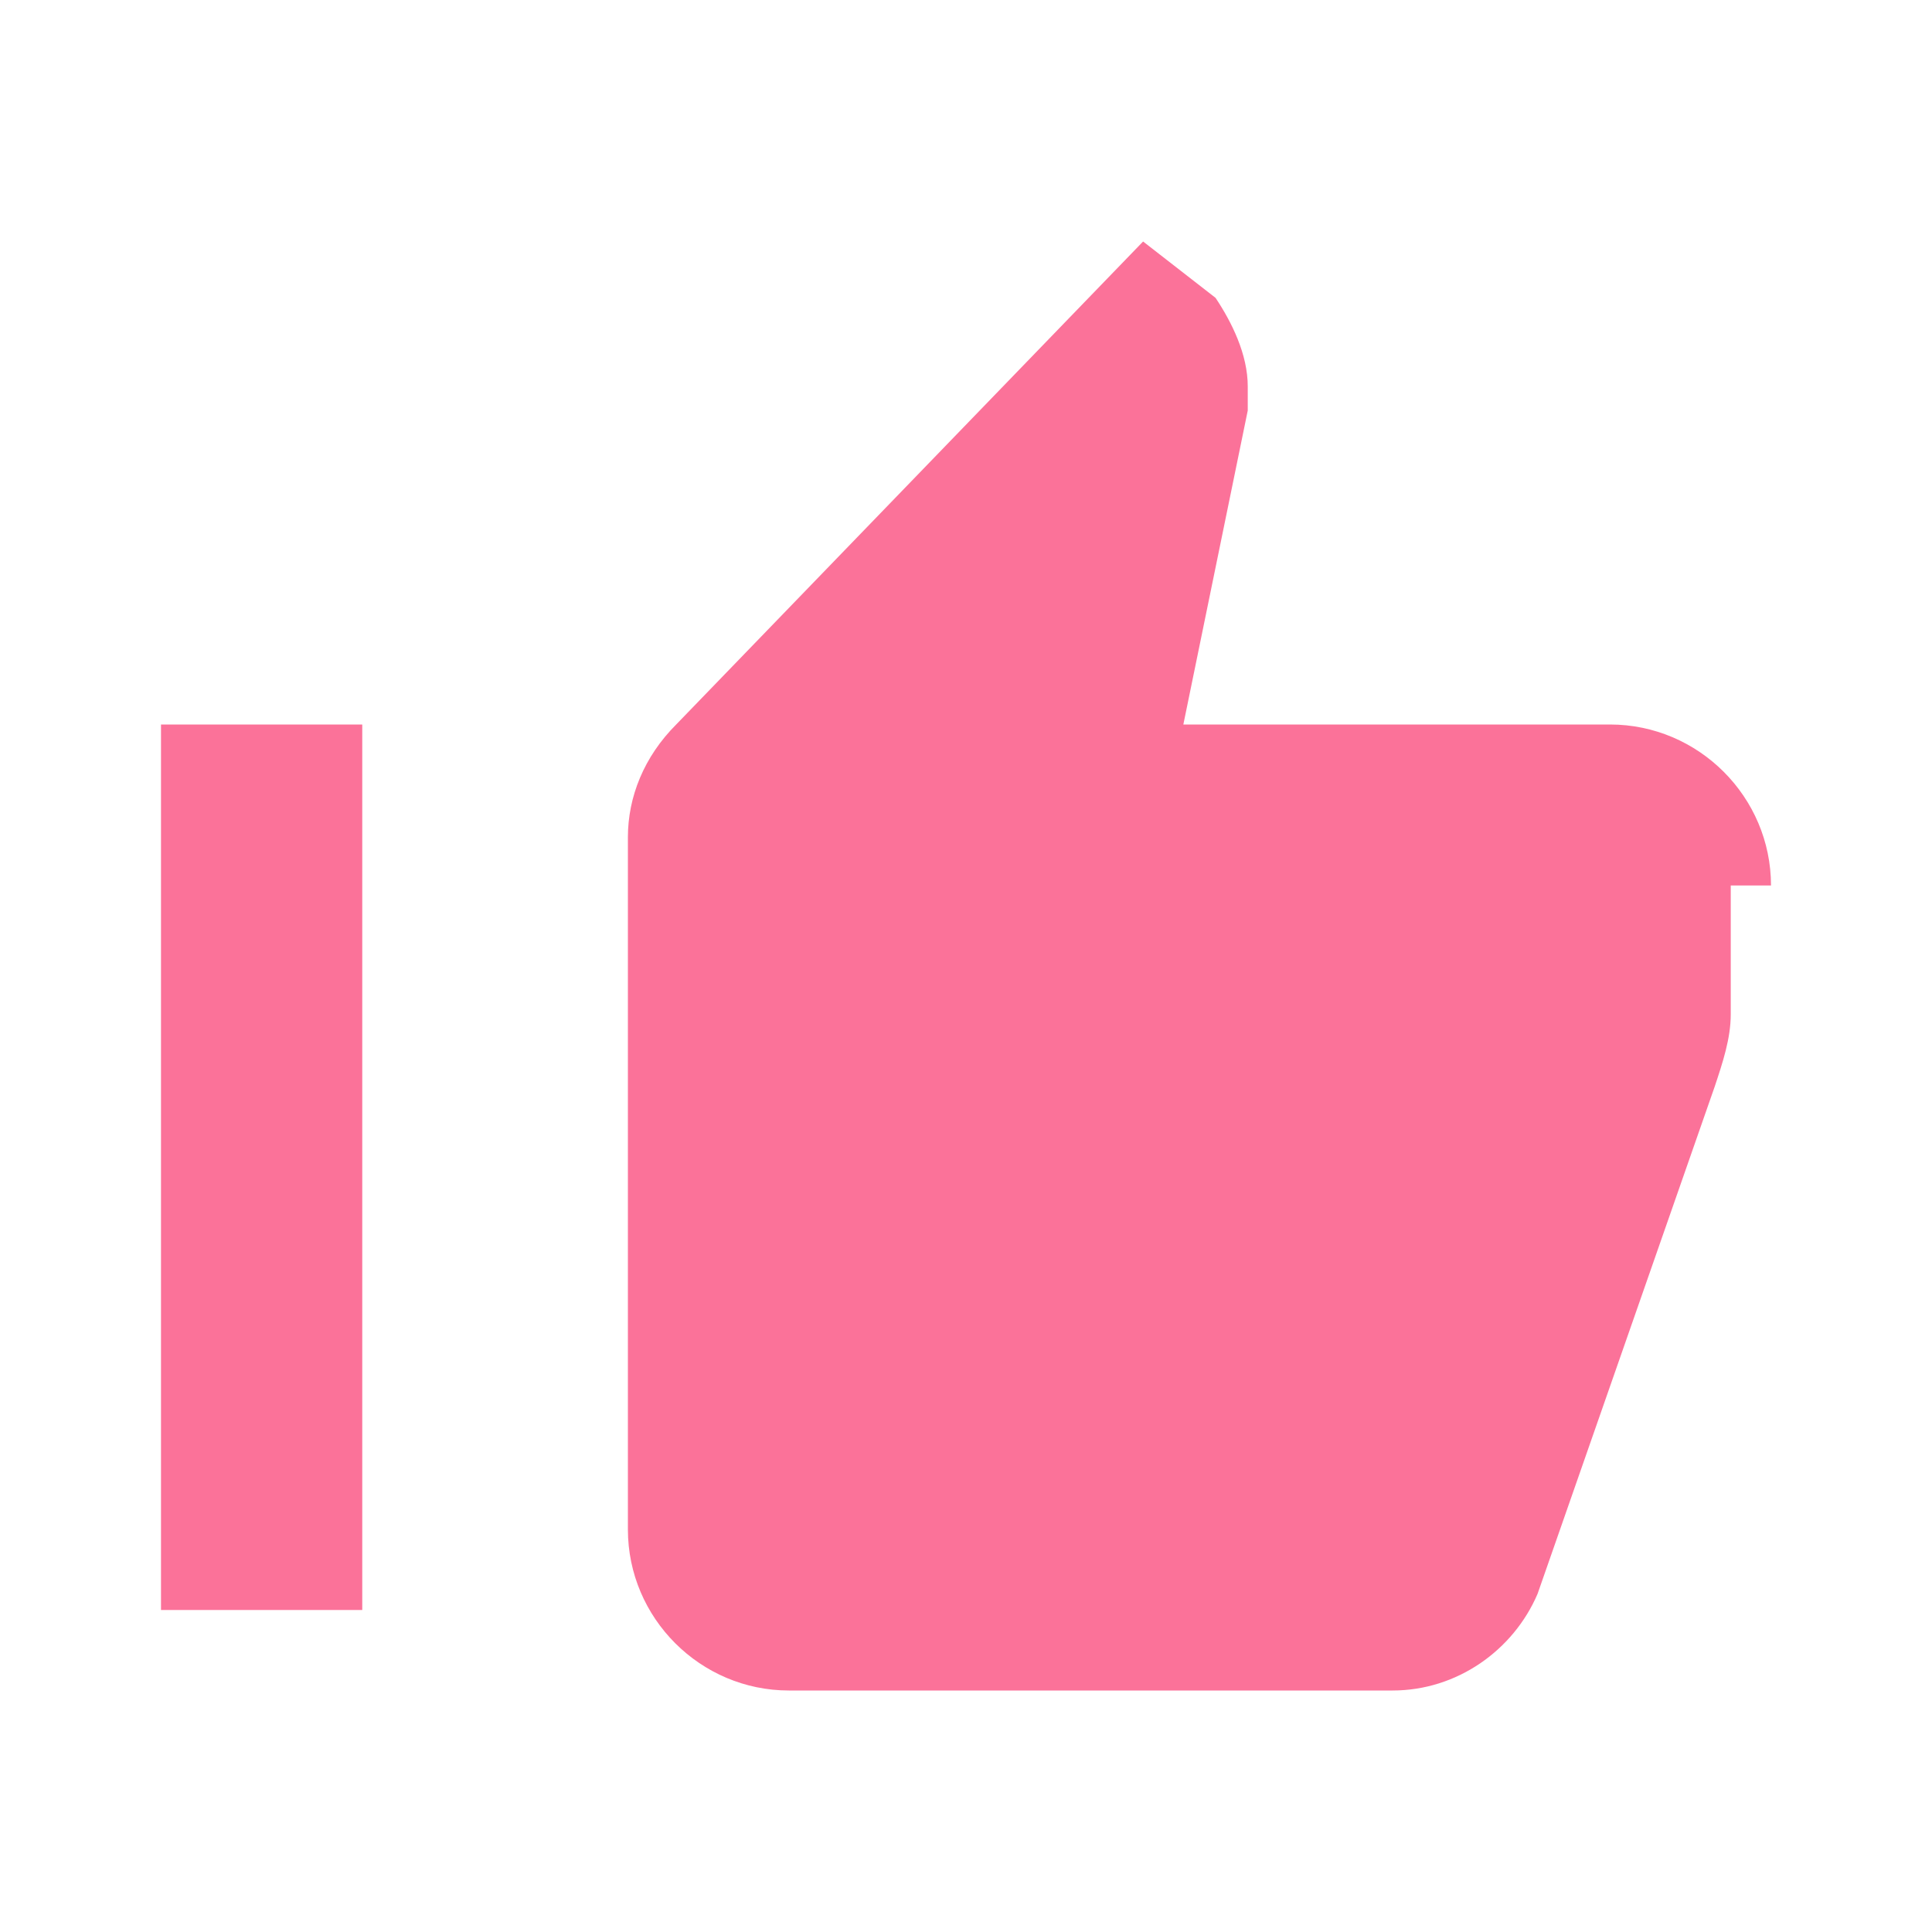
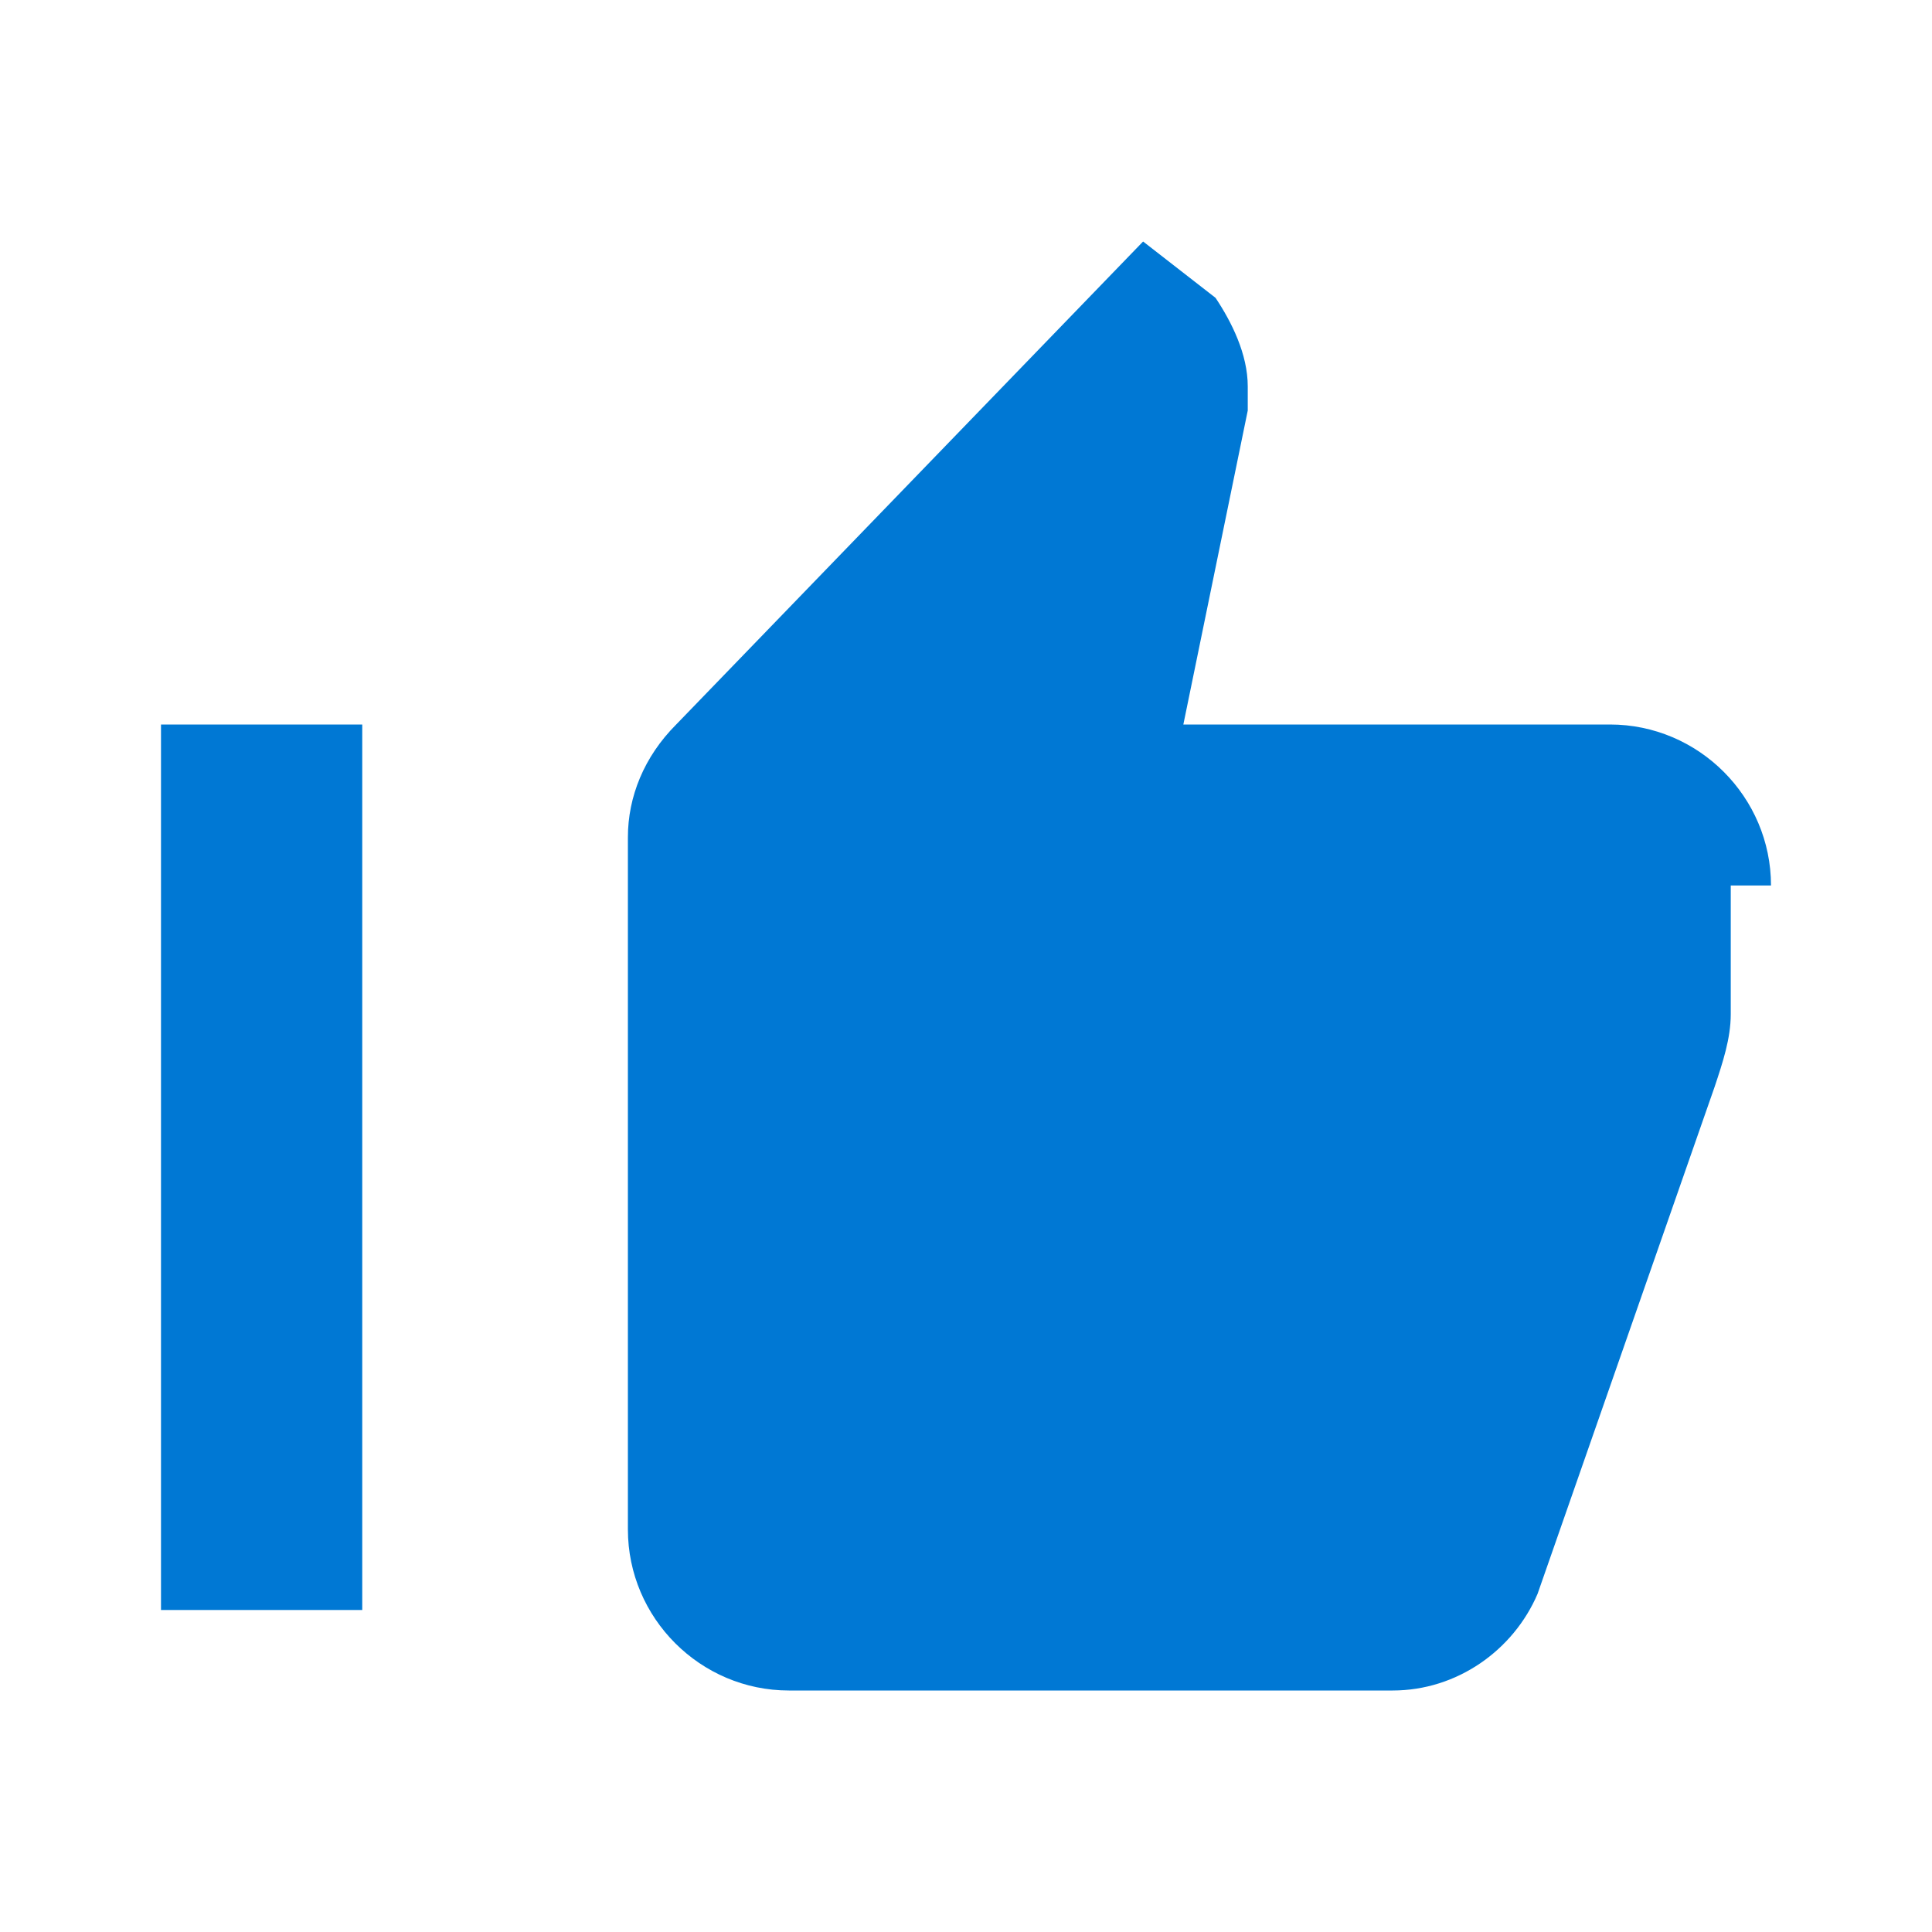
- <svg xmlns="http://www.w3.org/2000/svg" viewBox="0 0 24 24" fill="#FB7299" stroke="none" stroke-width="1.8" stroke-linecap="round" stroke-linejoin="round">
+ <svg xmlns="http://www.w3.org/2000/svg" viewBox="0 0 24 24" fill="#0078D4" stroke="none" stroke-width="1.8" stroke-linecap="round" stroke-linejoin="round">
  <path d="M2 20h2.5V9H2v11zM22 11c0-1.1-.9-2-2-2h-5.3l.8-3.9v-.3c0-.4-.2-.8-.4-1.1L14.2 3 8.4 9c-.4.4-.6.9-.6 1.4V19c0 1.1.9 2 2 2h7.5c.8 0 1.5-.5 1.8-1.2l2.2-6.3c.1-.3.2-.6.2-.9V11z" />
</svg>
